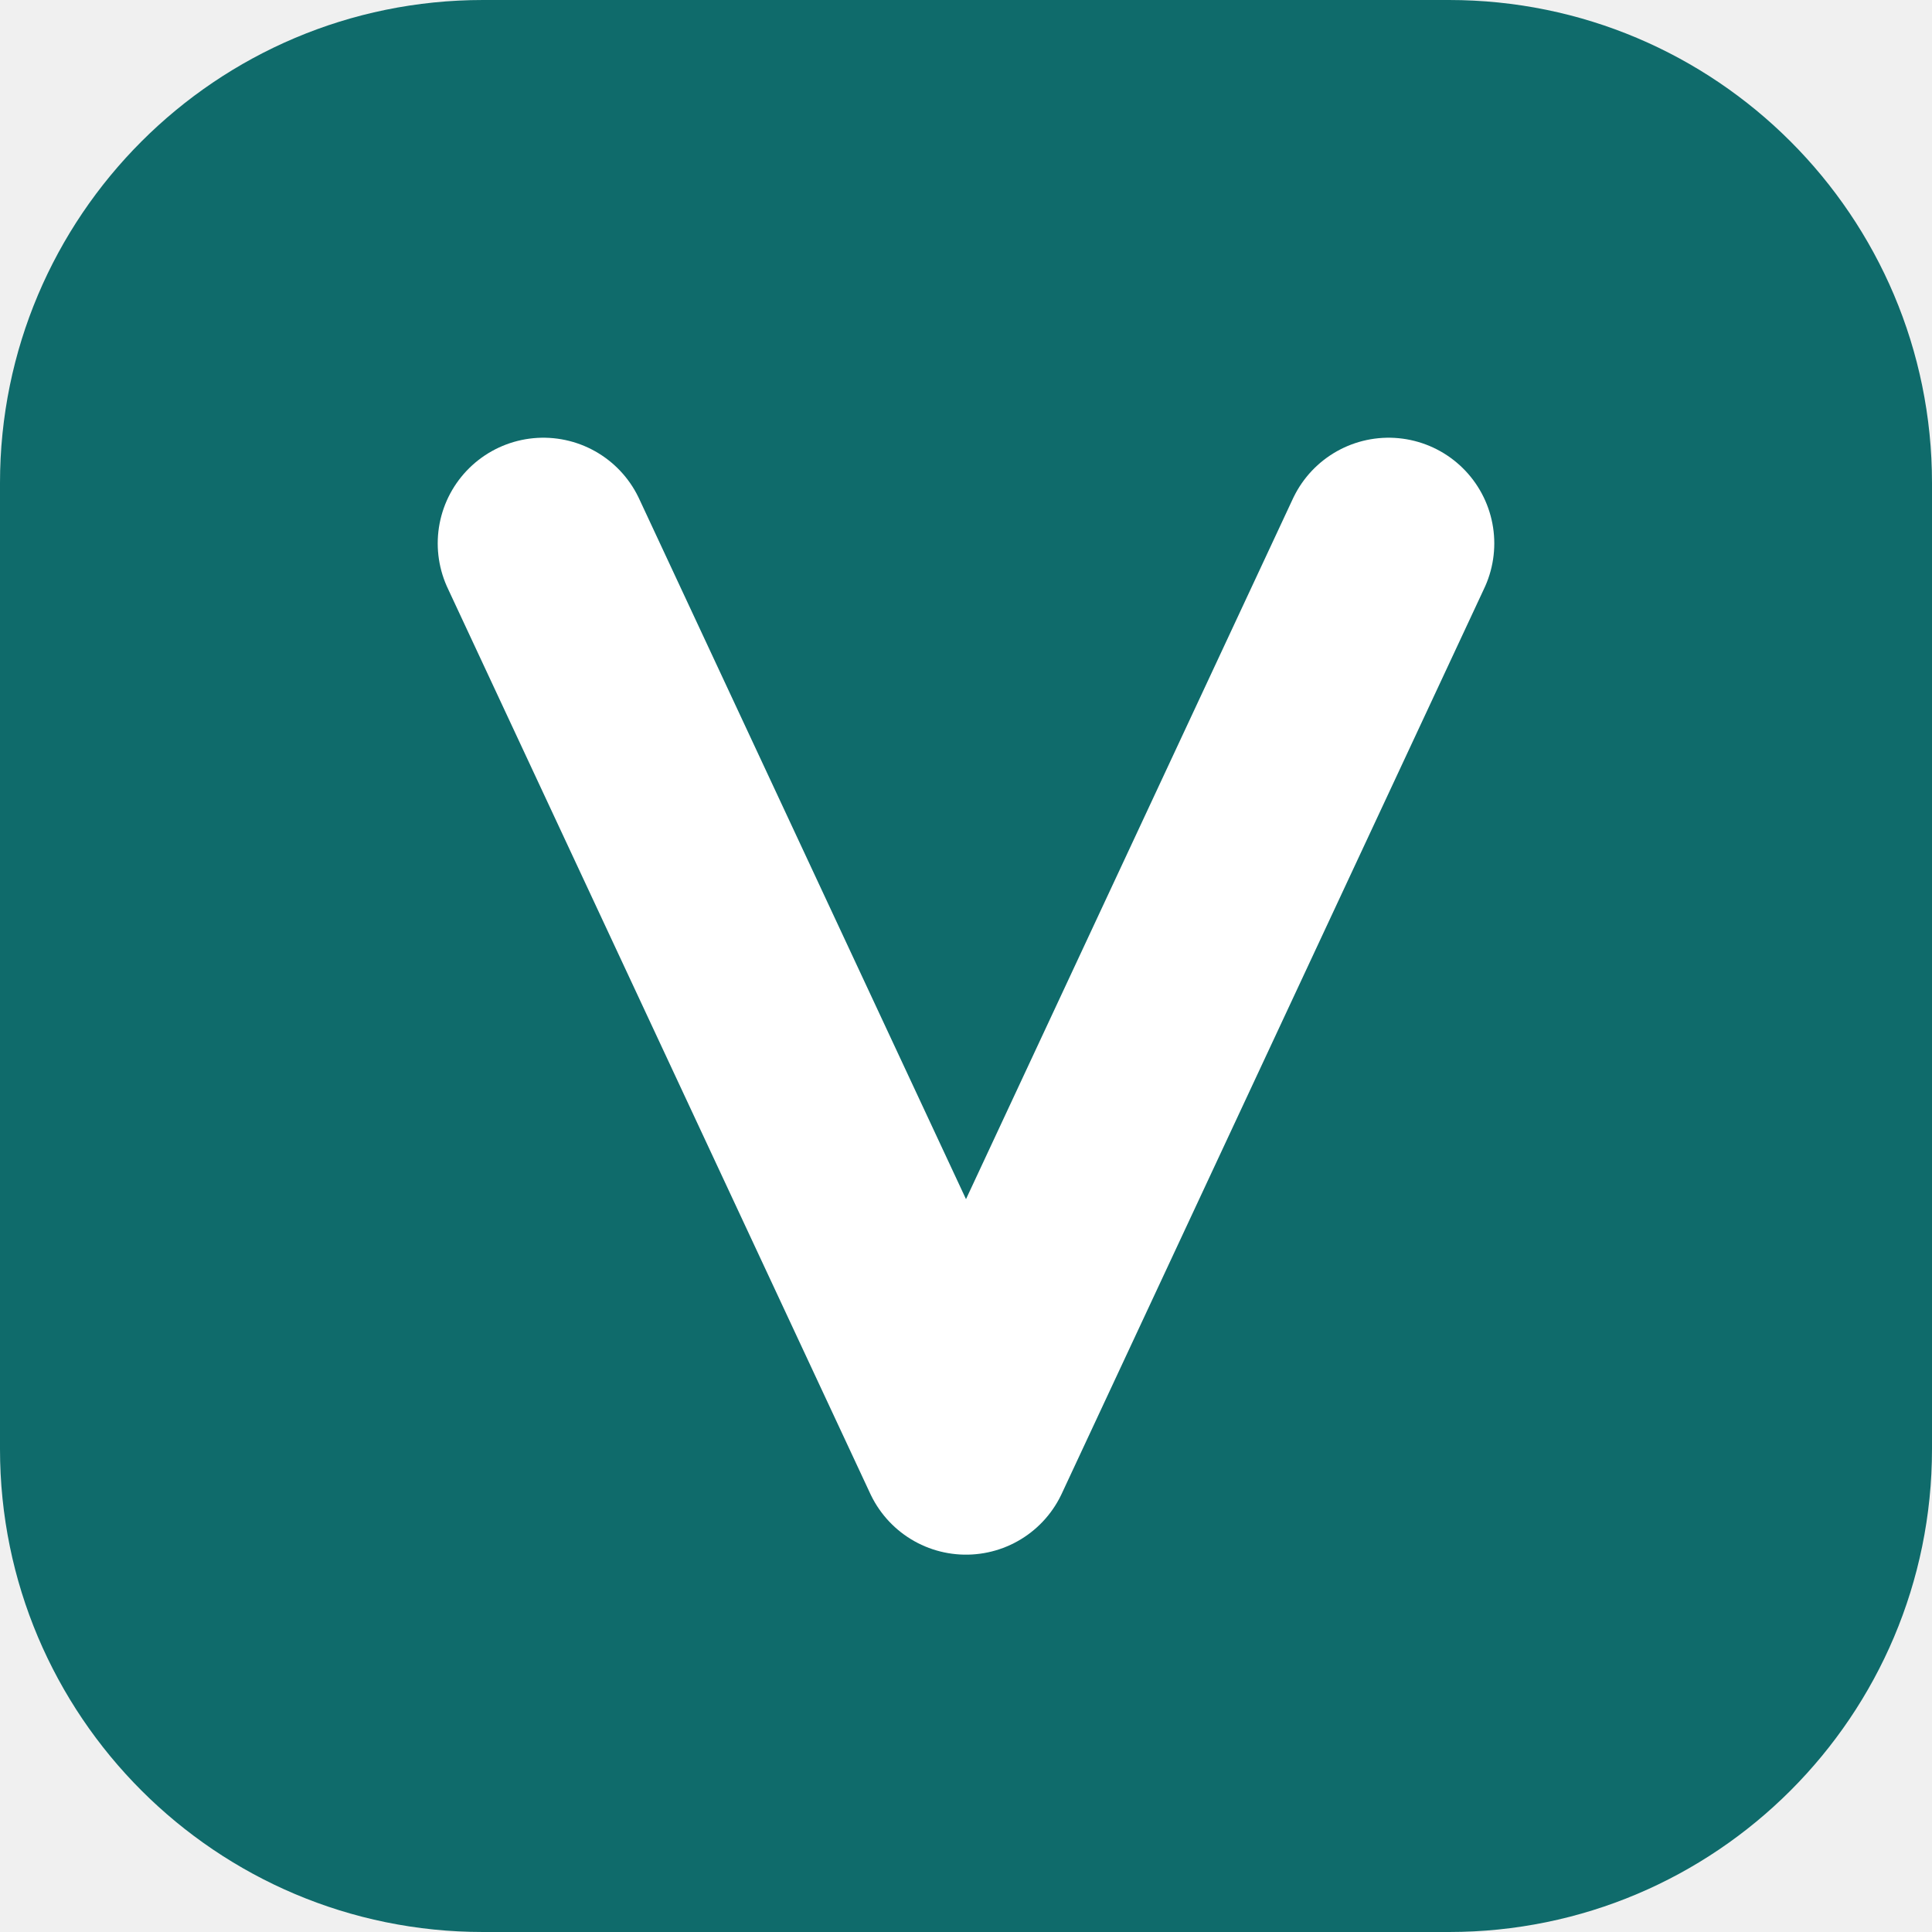
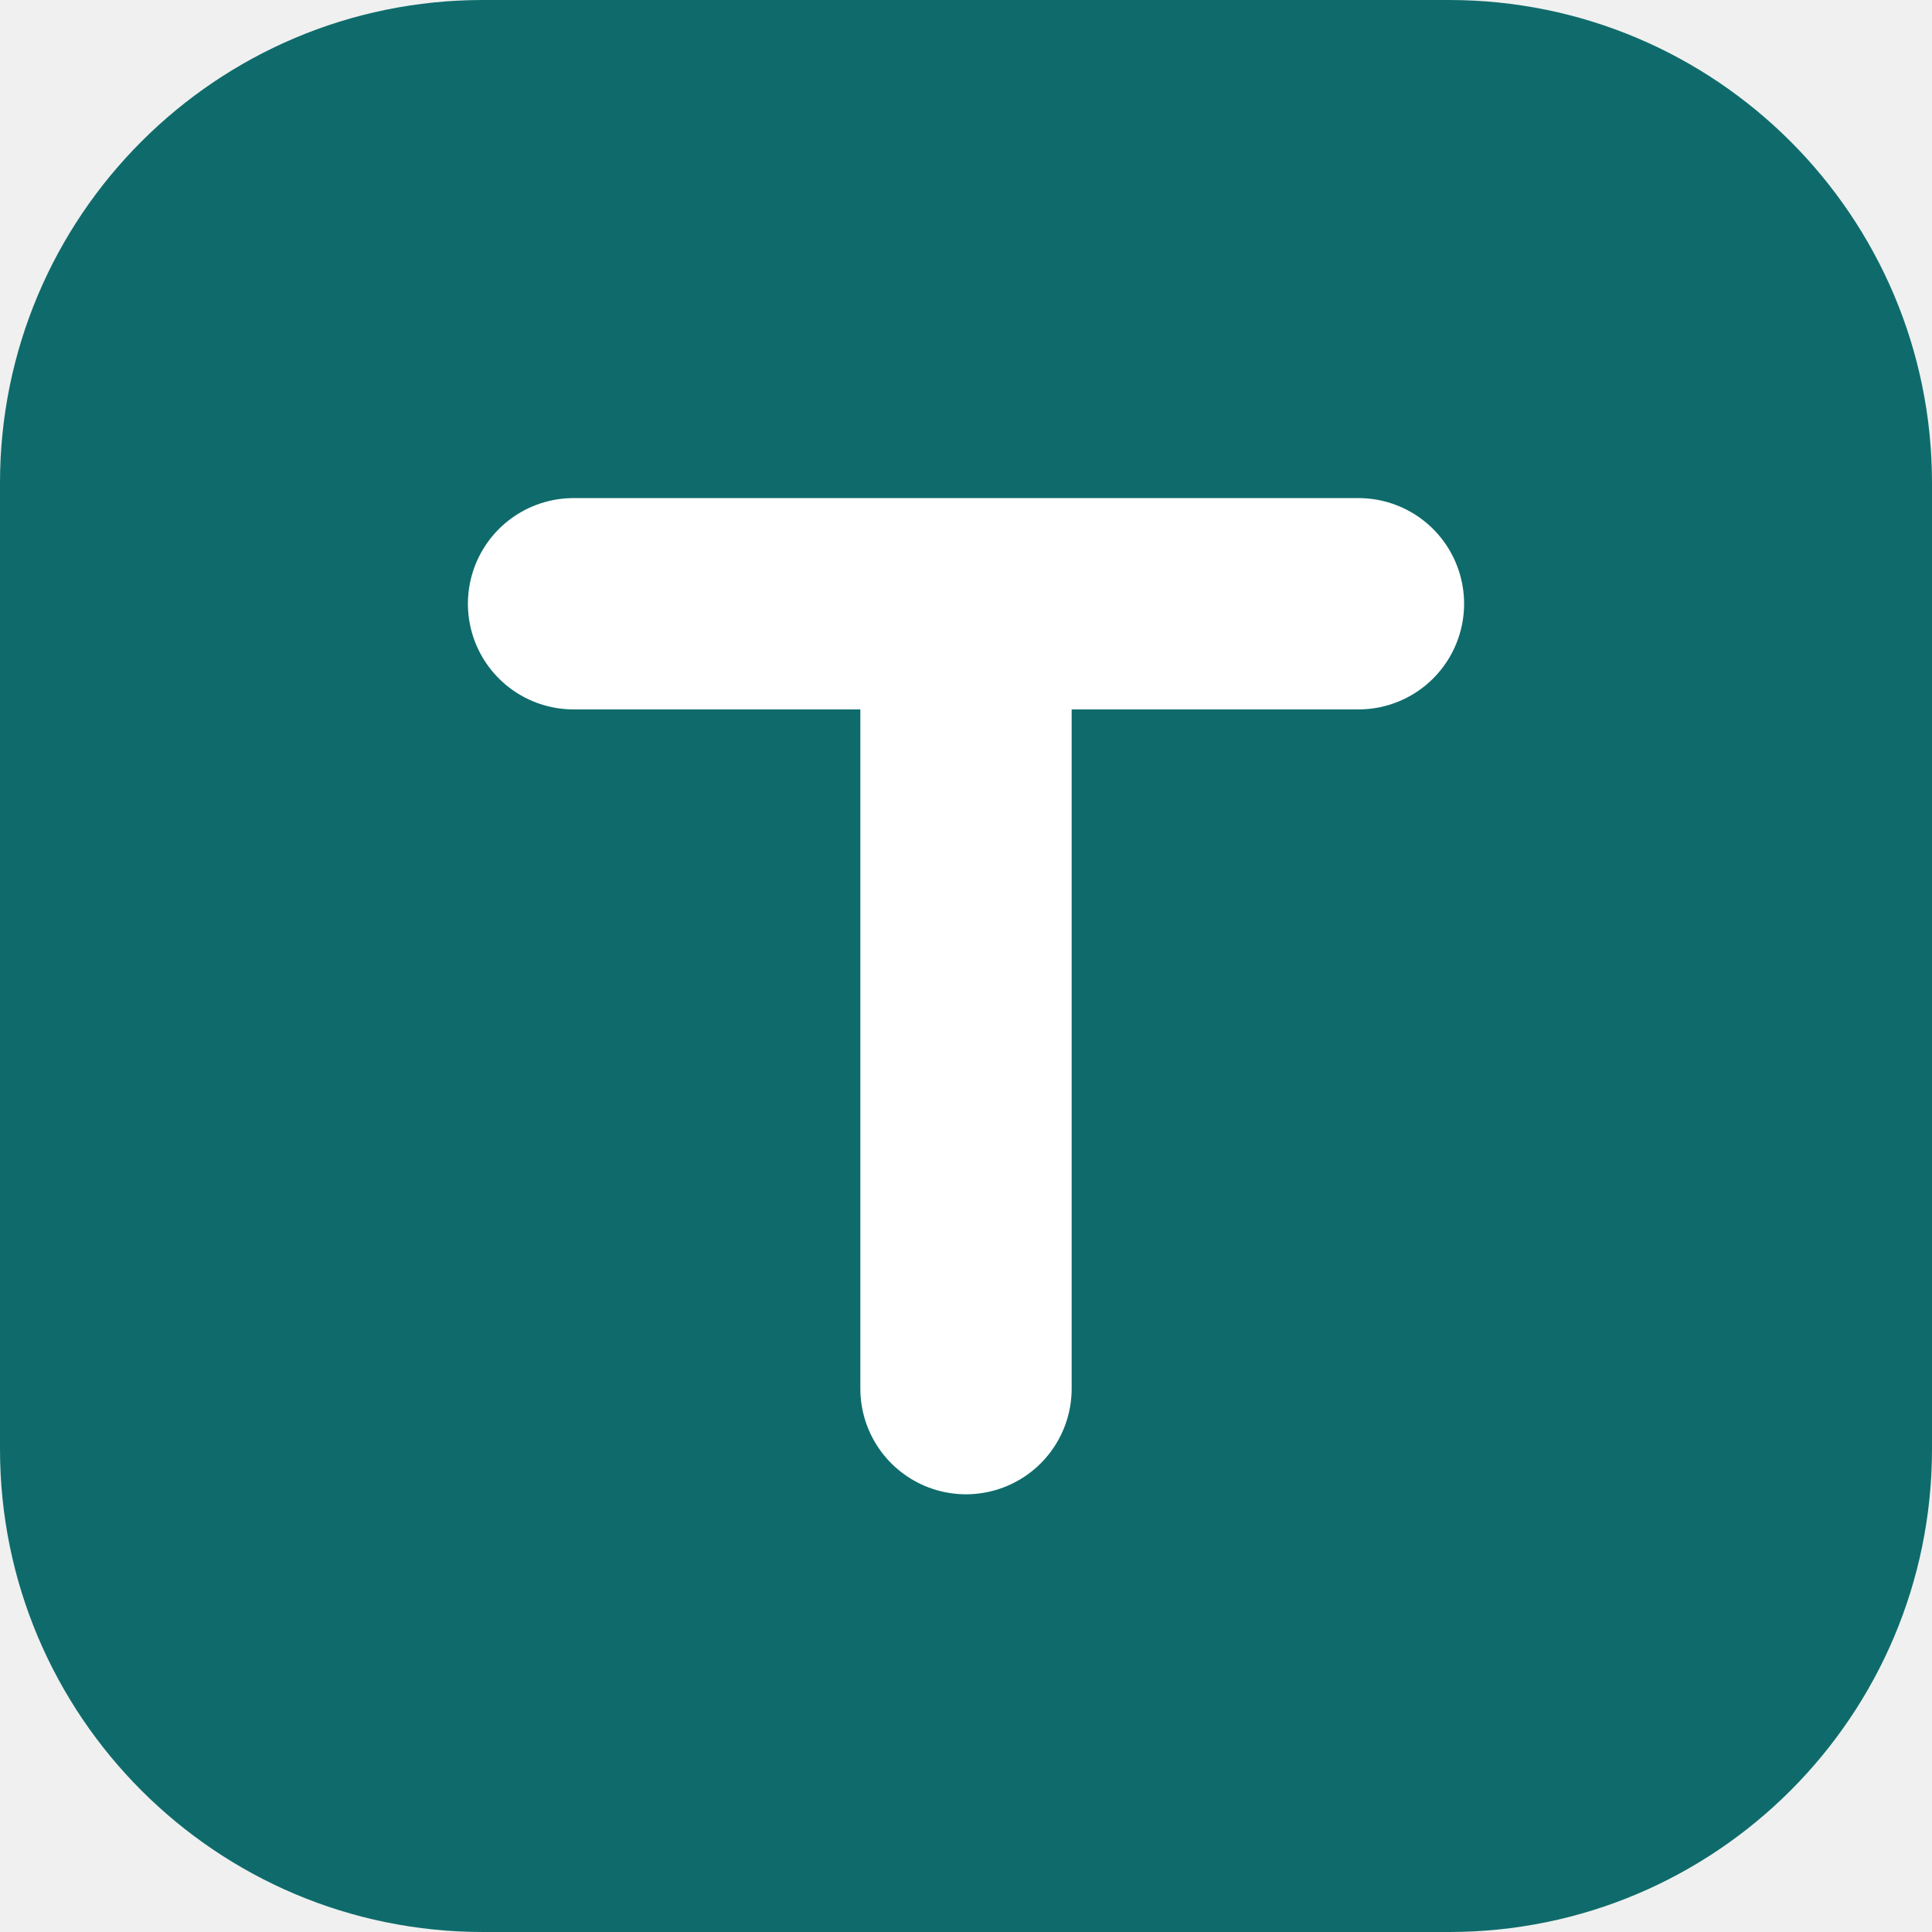
<svg xmlns="http://www.w3.org/2000/svg" viewBox="0 0 64 64">
  <rect width="64" height="64" rx="16" fill="#0f6b6b" />
-   <path d="M18 18 L32 48 L46 18" fill="none" stroke="#ffffff" stroke-width="7" stroke-linecap="round" stroke-linejoin="round" />
+   <path d="M19 20 H45 M32 20 V46" fill="none" stroke="#ffffff" stroke-width="7" stroke-linecap="round" stroke-linejoin="round" />
</svg>
